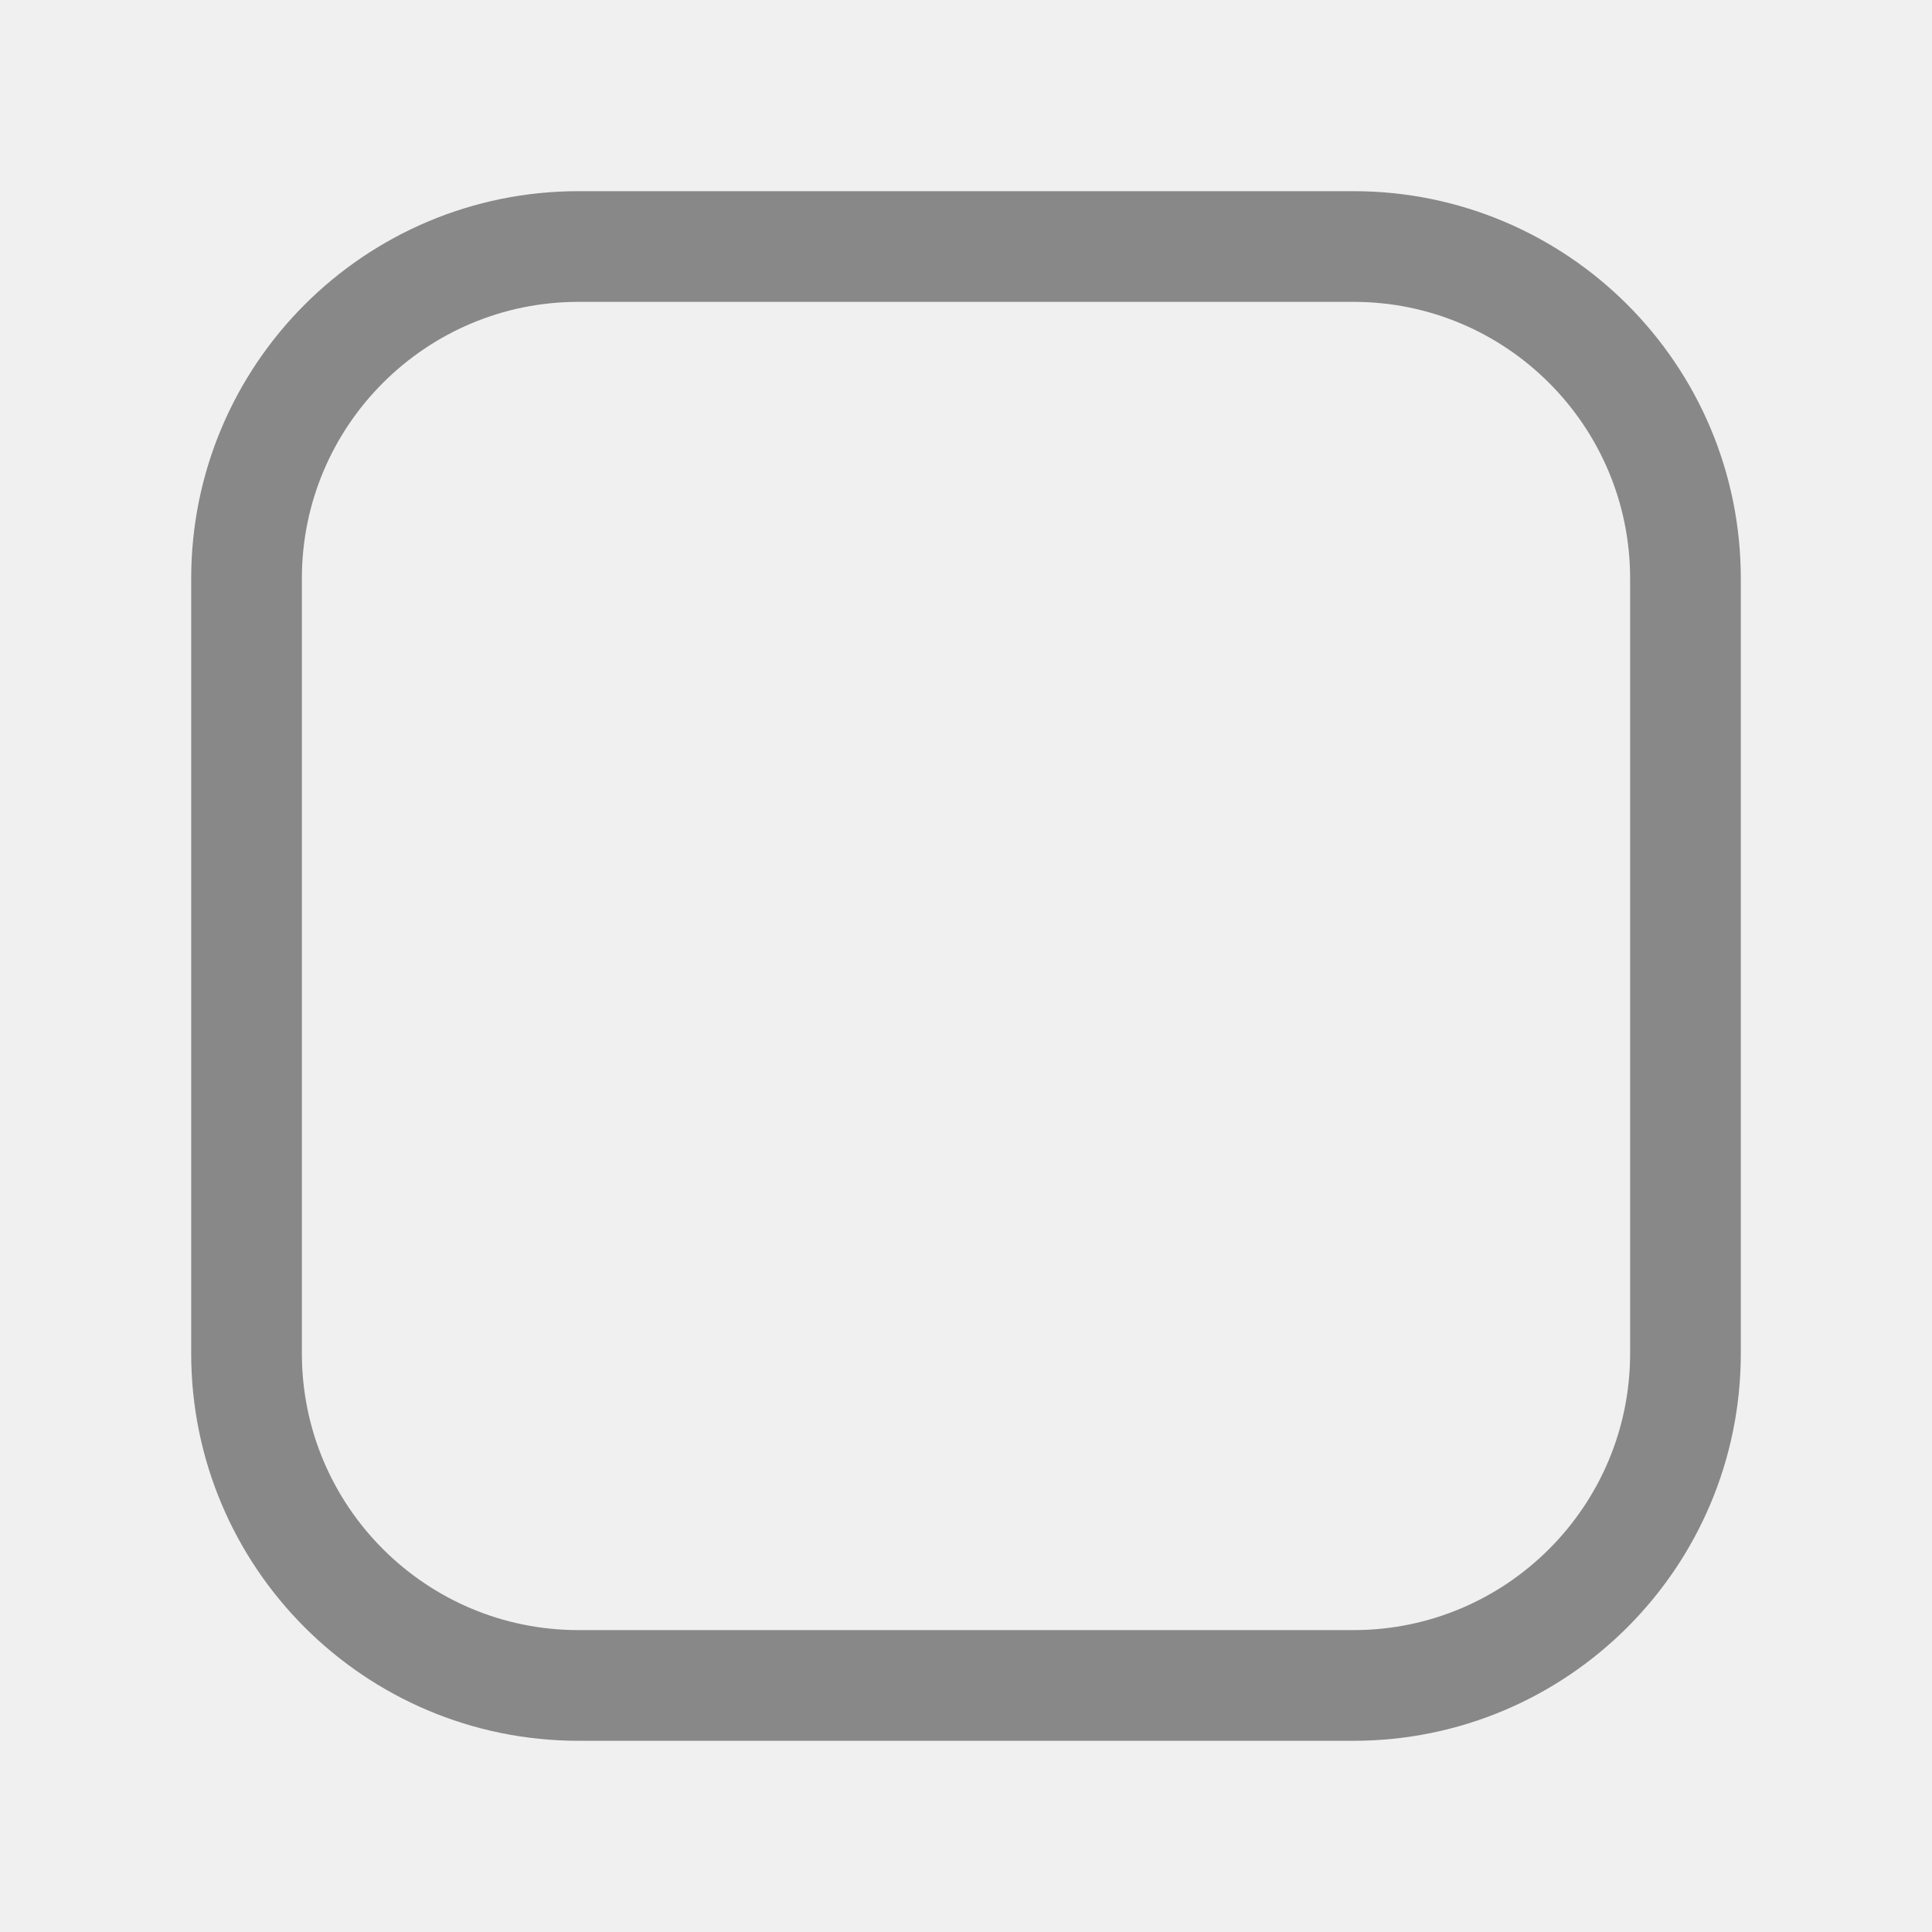
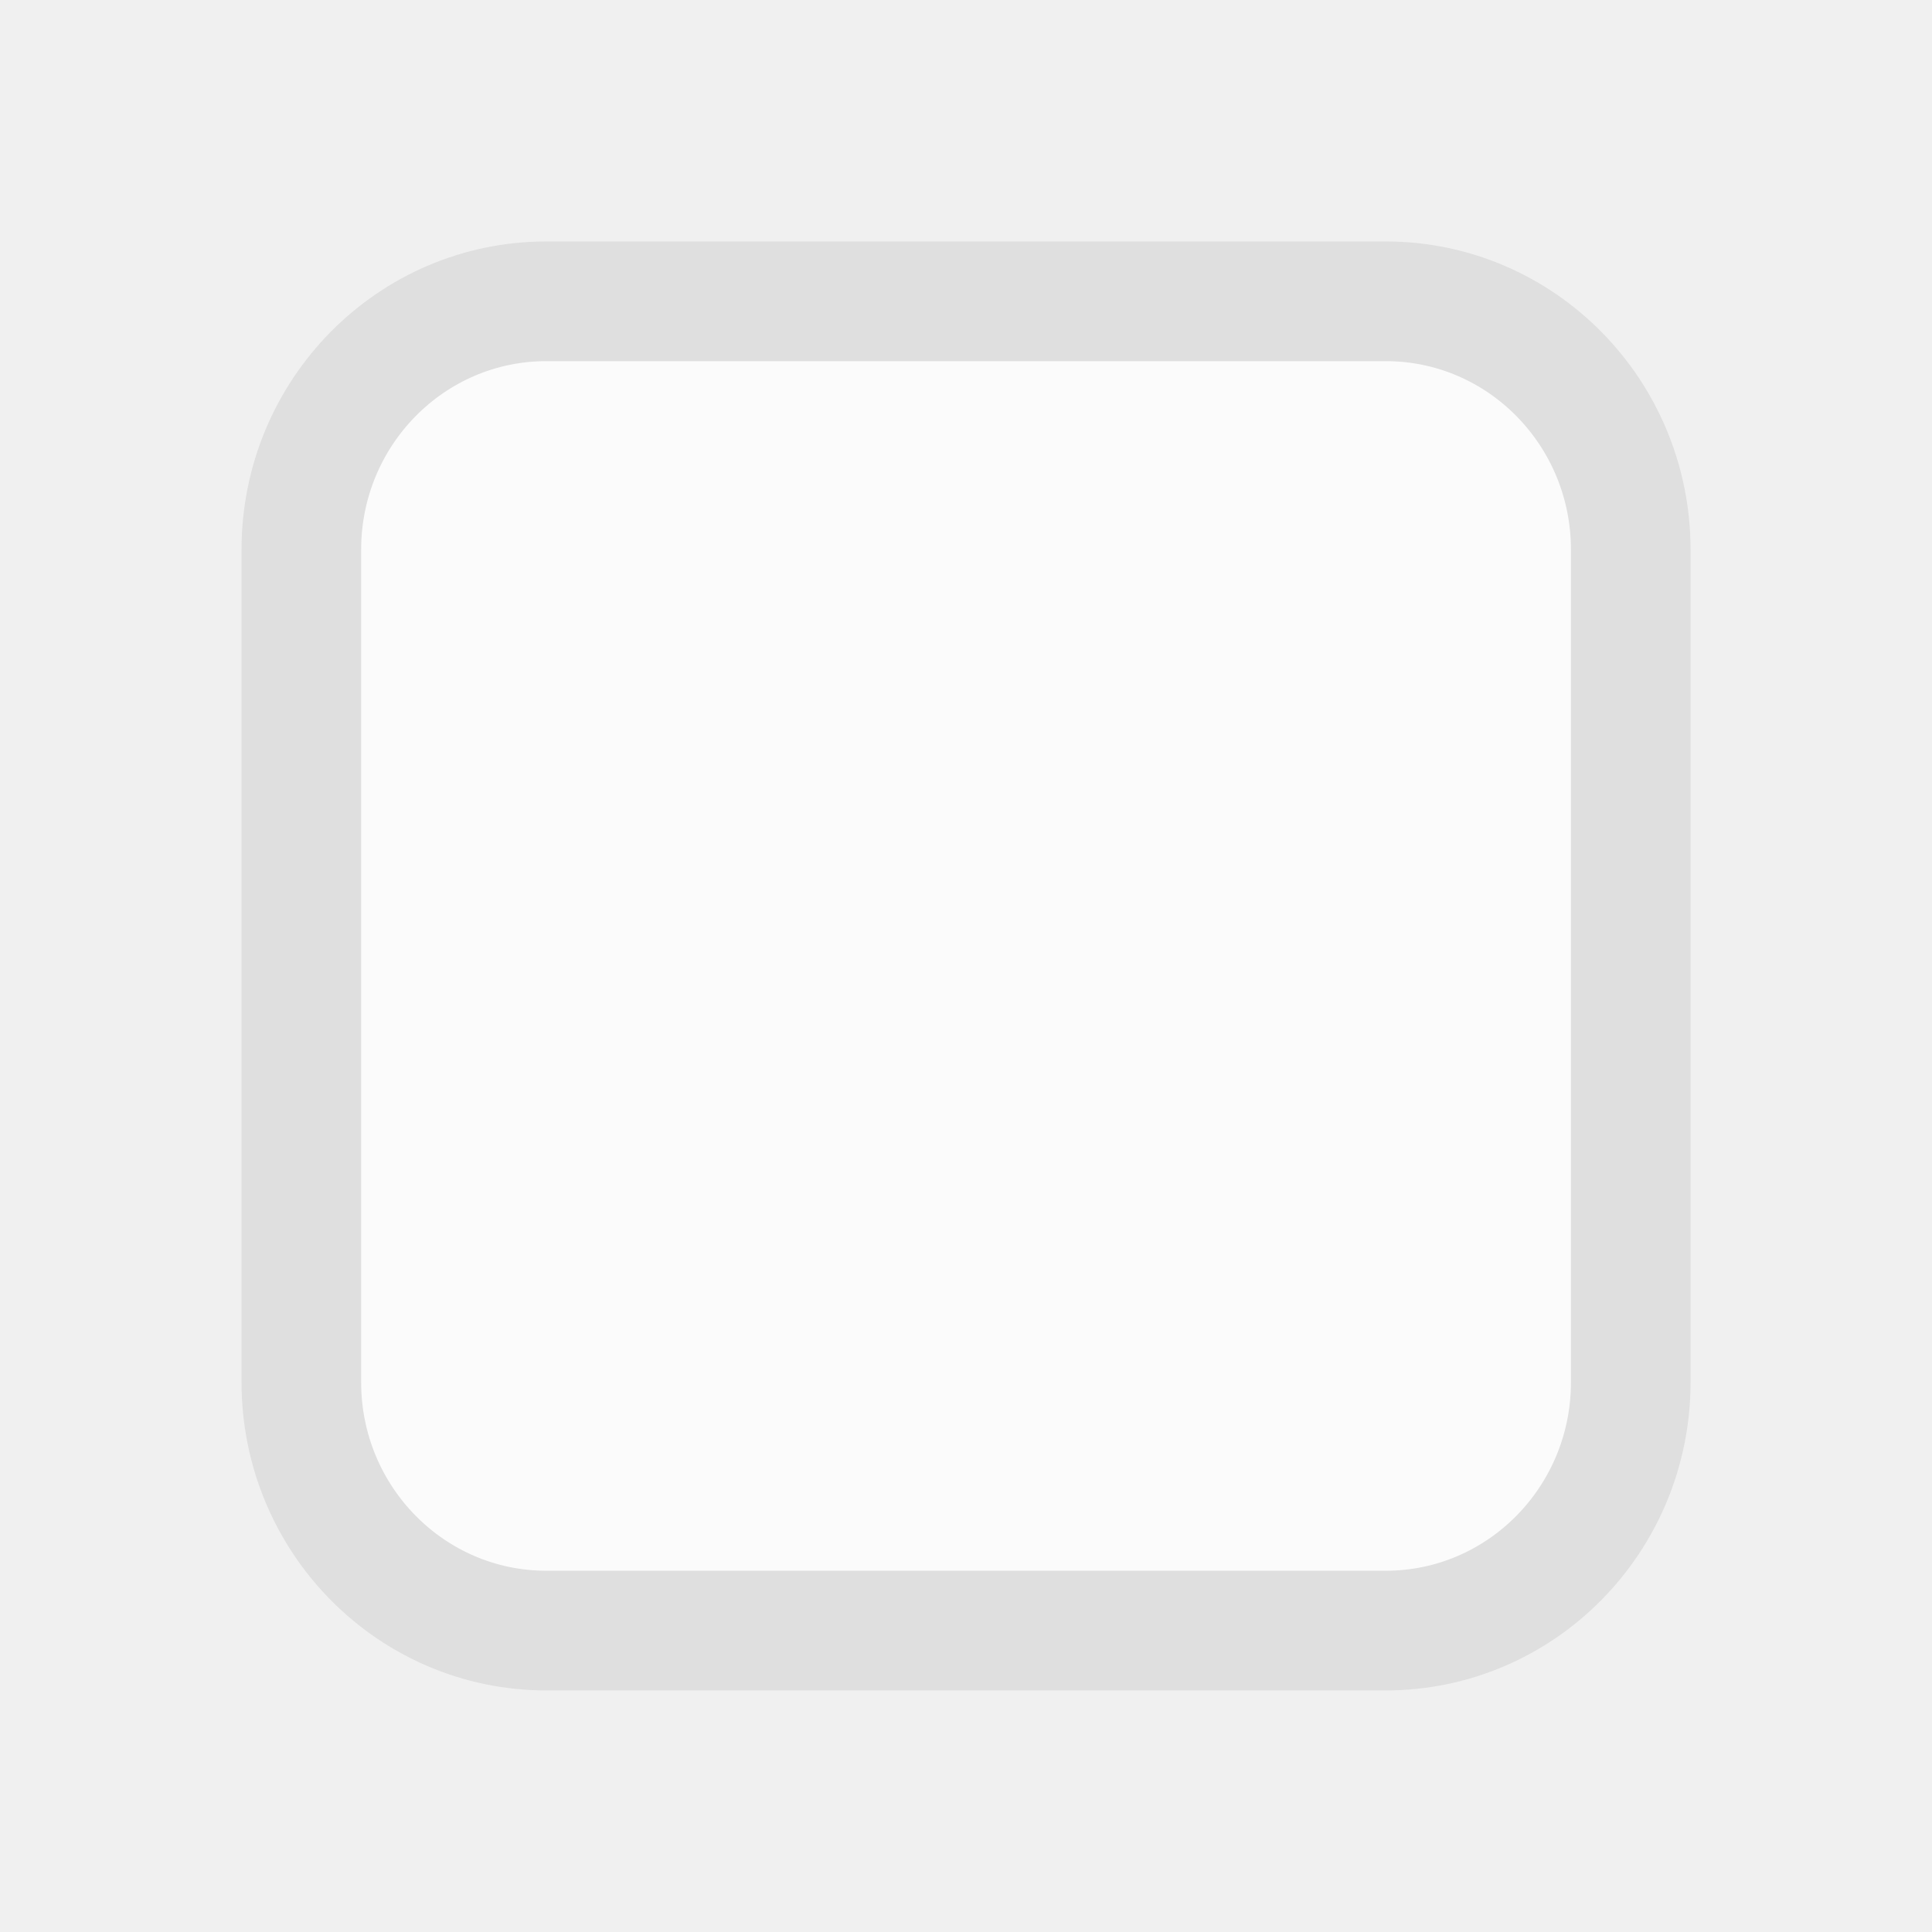
<svg xmlns="http://www.w3.org/2000/svg" xmlns:ns1="http://www.openswatchbook.org/uri/2009/osb" width="24" height="24" viewBox="0 0 24 24" fill="#FFFFFF" opacity="0.75" version="1.1" id="svg4">
  <defs id="defs8">
    <linearGradient id="dark_fg_color-9" ns1:paint="solid">
      <stop style="stop-color:#ffffff;stop-opacity:1;" offset="0" id="stop7036" />
    </linearGradient>
  </defs>
  <g transform="matrix(1.375,0,0,1.375,-22.375,0.5019989)" style="display:inline;opacity:1" id="checkbox-dark-2">
    <g id="sdsd-0-1-9">
      <g id="scdsdcd-0-4-3" transform="translate(0,-30)">
        <g style="display:inline" id="g15812-6-6-1-4-4-1" transform="matrix(0.9295198,0,0,0.9291437,-156.7507,-212.9618)">
          <g transform="matrix(0.5089163,0,0,0.5173982,161.7932,197.5643)" id="g5489-2-9-6-8-8-9-7-9" style="display:inline">
            <g id="g5428-8-1-4-0-0-65-8-4" />
          </g>
        </g>
        <rect y="30.362" x="17" height="16" width="16" id="rect13523-4-0-7" style="color:#000000;display:inline;overflow:visible;visibility:visible;fill:none;stroke:none;stroke-width:2;marker:none;enable-background:accumulate" />
-         <g id="g5400-2-47-8">
-           <rect ry="3" style="color:#000000;display:inline;overflow:visible;visibility:visible;fill:#2d323d;fill-opacity:0;stroke:#656565;stroke-width:1;stroke-linecap:butt;stroke-linejoin:round;stroke-miterlimit:4;stroke-dasharray:none;stroke-dashoffset:0;stroke-opacity:1;marker:none;enable-background:accumulate" id="rect5147-9-1-5-7-6-3-70-4" width="13" height="13" x="18.5" y="31.862" rx="3" />
-         </g>
+         <g id="g5400-2-47-8" />
      </g>
    </g>
  </g>
+   <g style="display:inline" id="checkbox" transform="matrix(1.100591,0,0,1.101219,-15.51699,-30.24292)">
+     <g style="display:inline" id="g15812-6-6-1-7-3" transform="matrix(0.9295198,0,0,0.9291437,-156.7507,-212.9618)">
+       <g transform="matrix(0.5089163,0,0,0.5173982,161.7932,197.5643)" id="g5489-2-9-6-8-8-8-5" style="display:inline">
+         <g id="g5428-8-1-4-0-0-6-6" />
+       </g>
+     </g>
+     <rect y="30.362" x="17" height="16" width="16" id="rect13523-8-2" style="color:#000000;display:inline;overflow:visible;visibility:visible;fill:none;stroke:none;stroke-width:2;marker:none;enable-background:accumulate" />
+     <g id="g5400-8-9">
+       <rect ry="2.802" style="color:#000000;display:inline;overflow:visible;visibility:visible;fill:#ffffff;fill-opacity:1;stroke:#d9d9d9;stroke-width:1.35;stroke-linecap:butt;stroke-linejoin:round;stroke-miterlimit:4;stroke-dasharray:none;stroke-dashoffset:0;stroke-opacity:1;marker:none;enable-background:accumulate" id="rect5147-9-1-5-7-6-43" width="15.005" height="14.995" x="17.5" y="30.862" rx="2.766" />
+     </g>
+   </g>
</svg>
